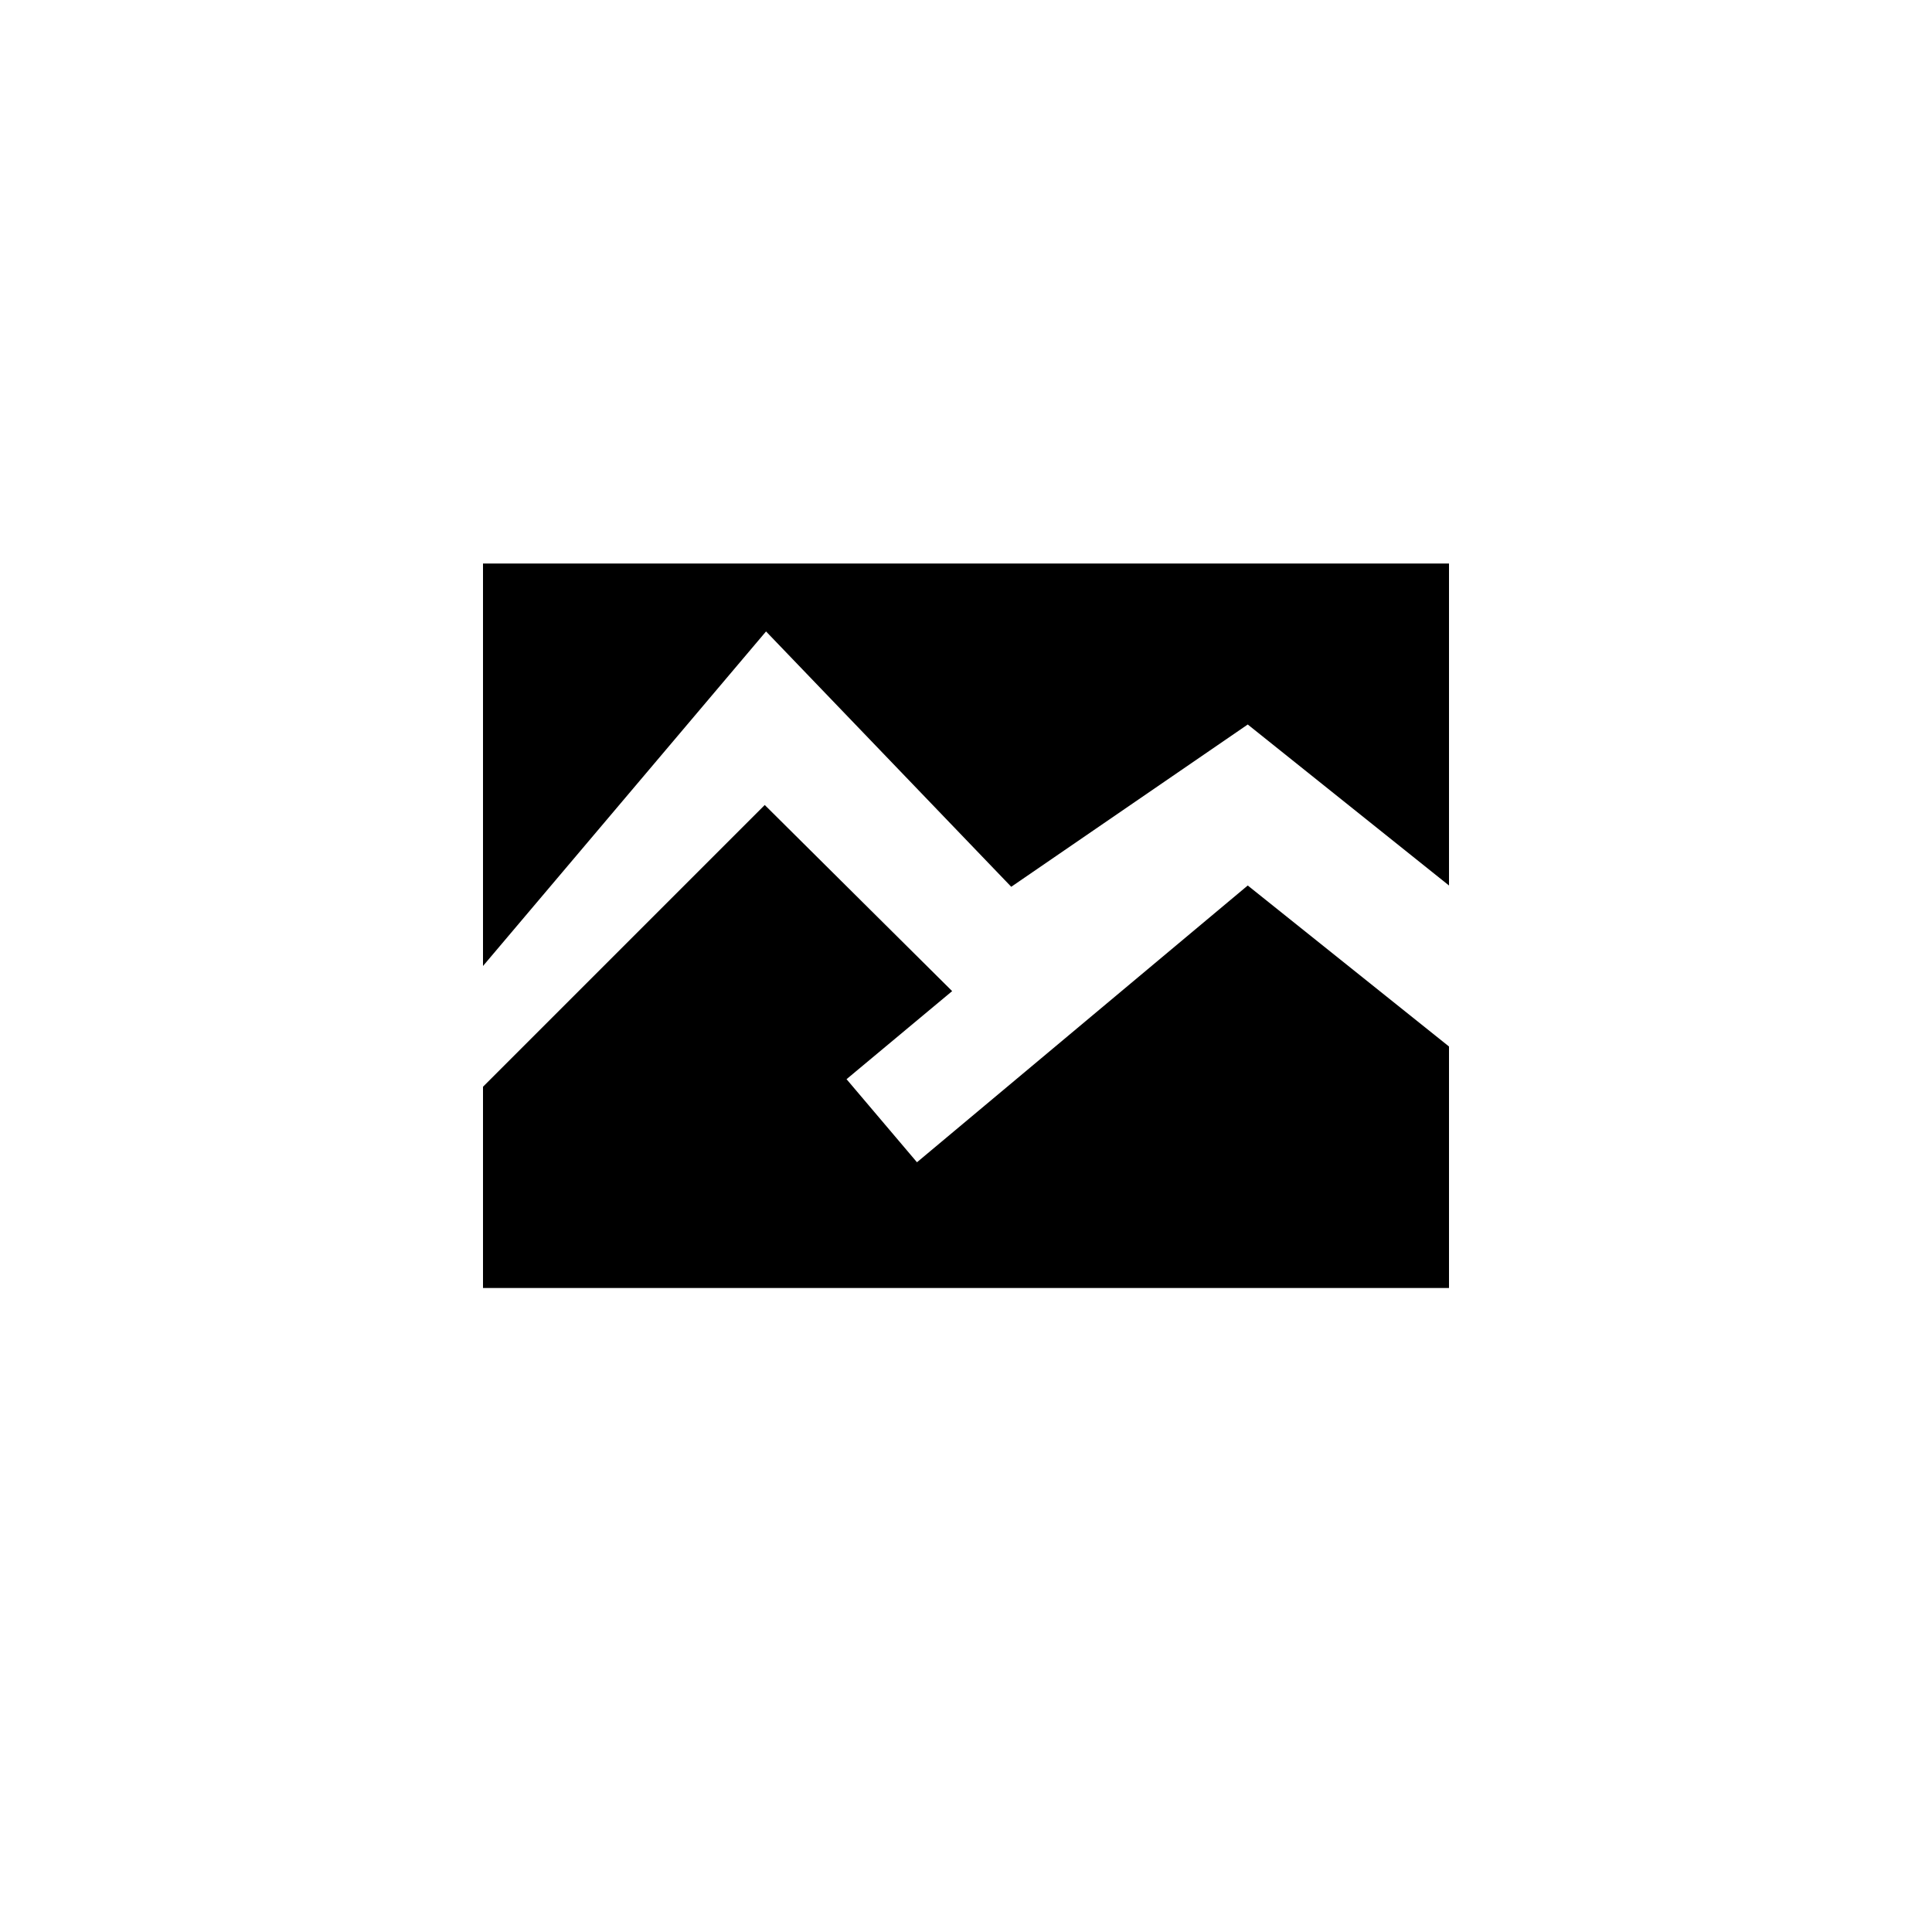
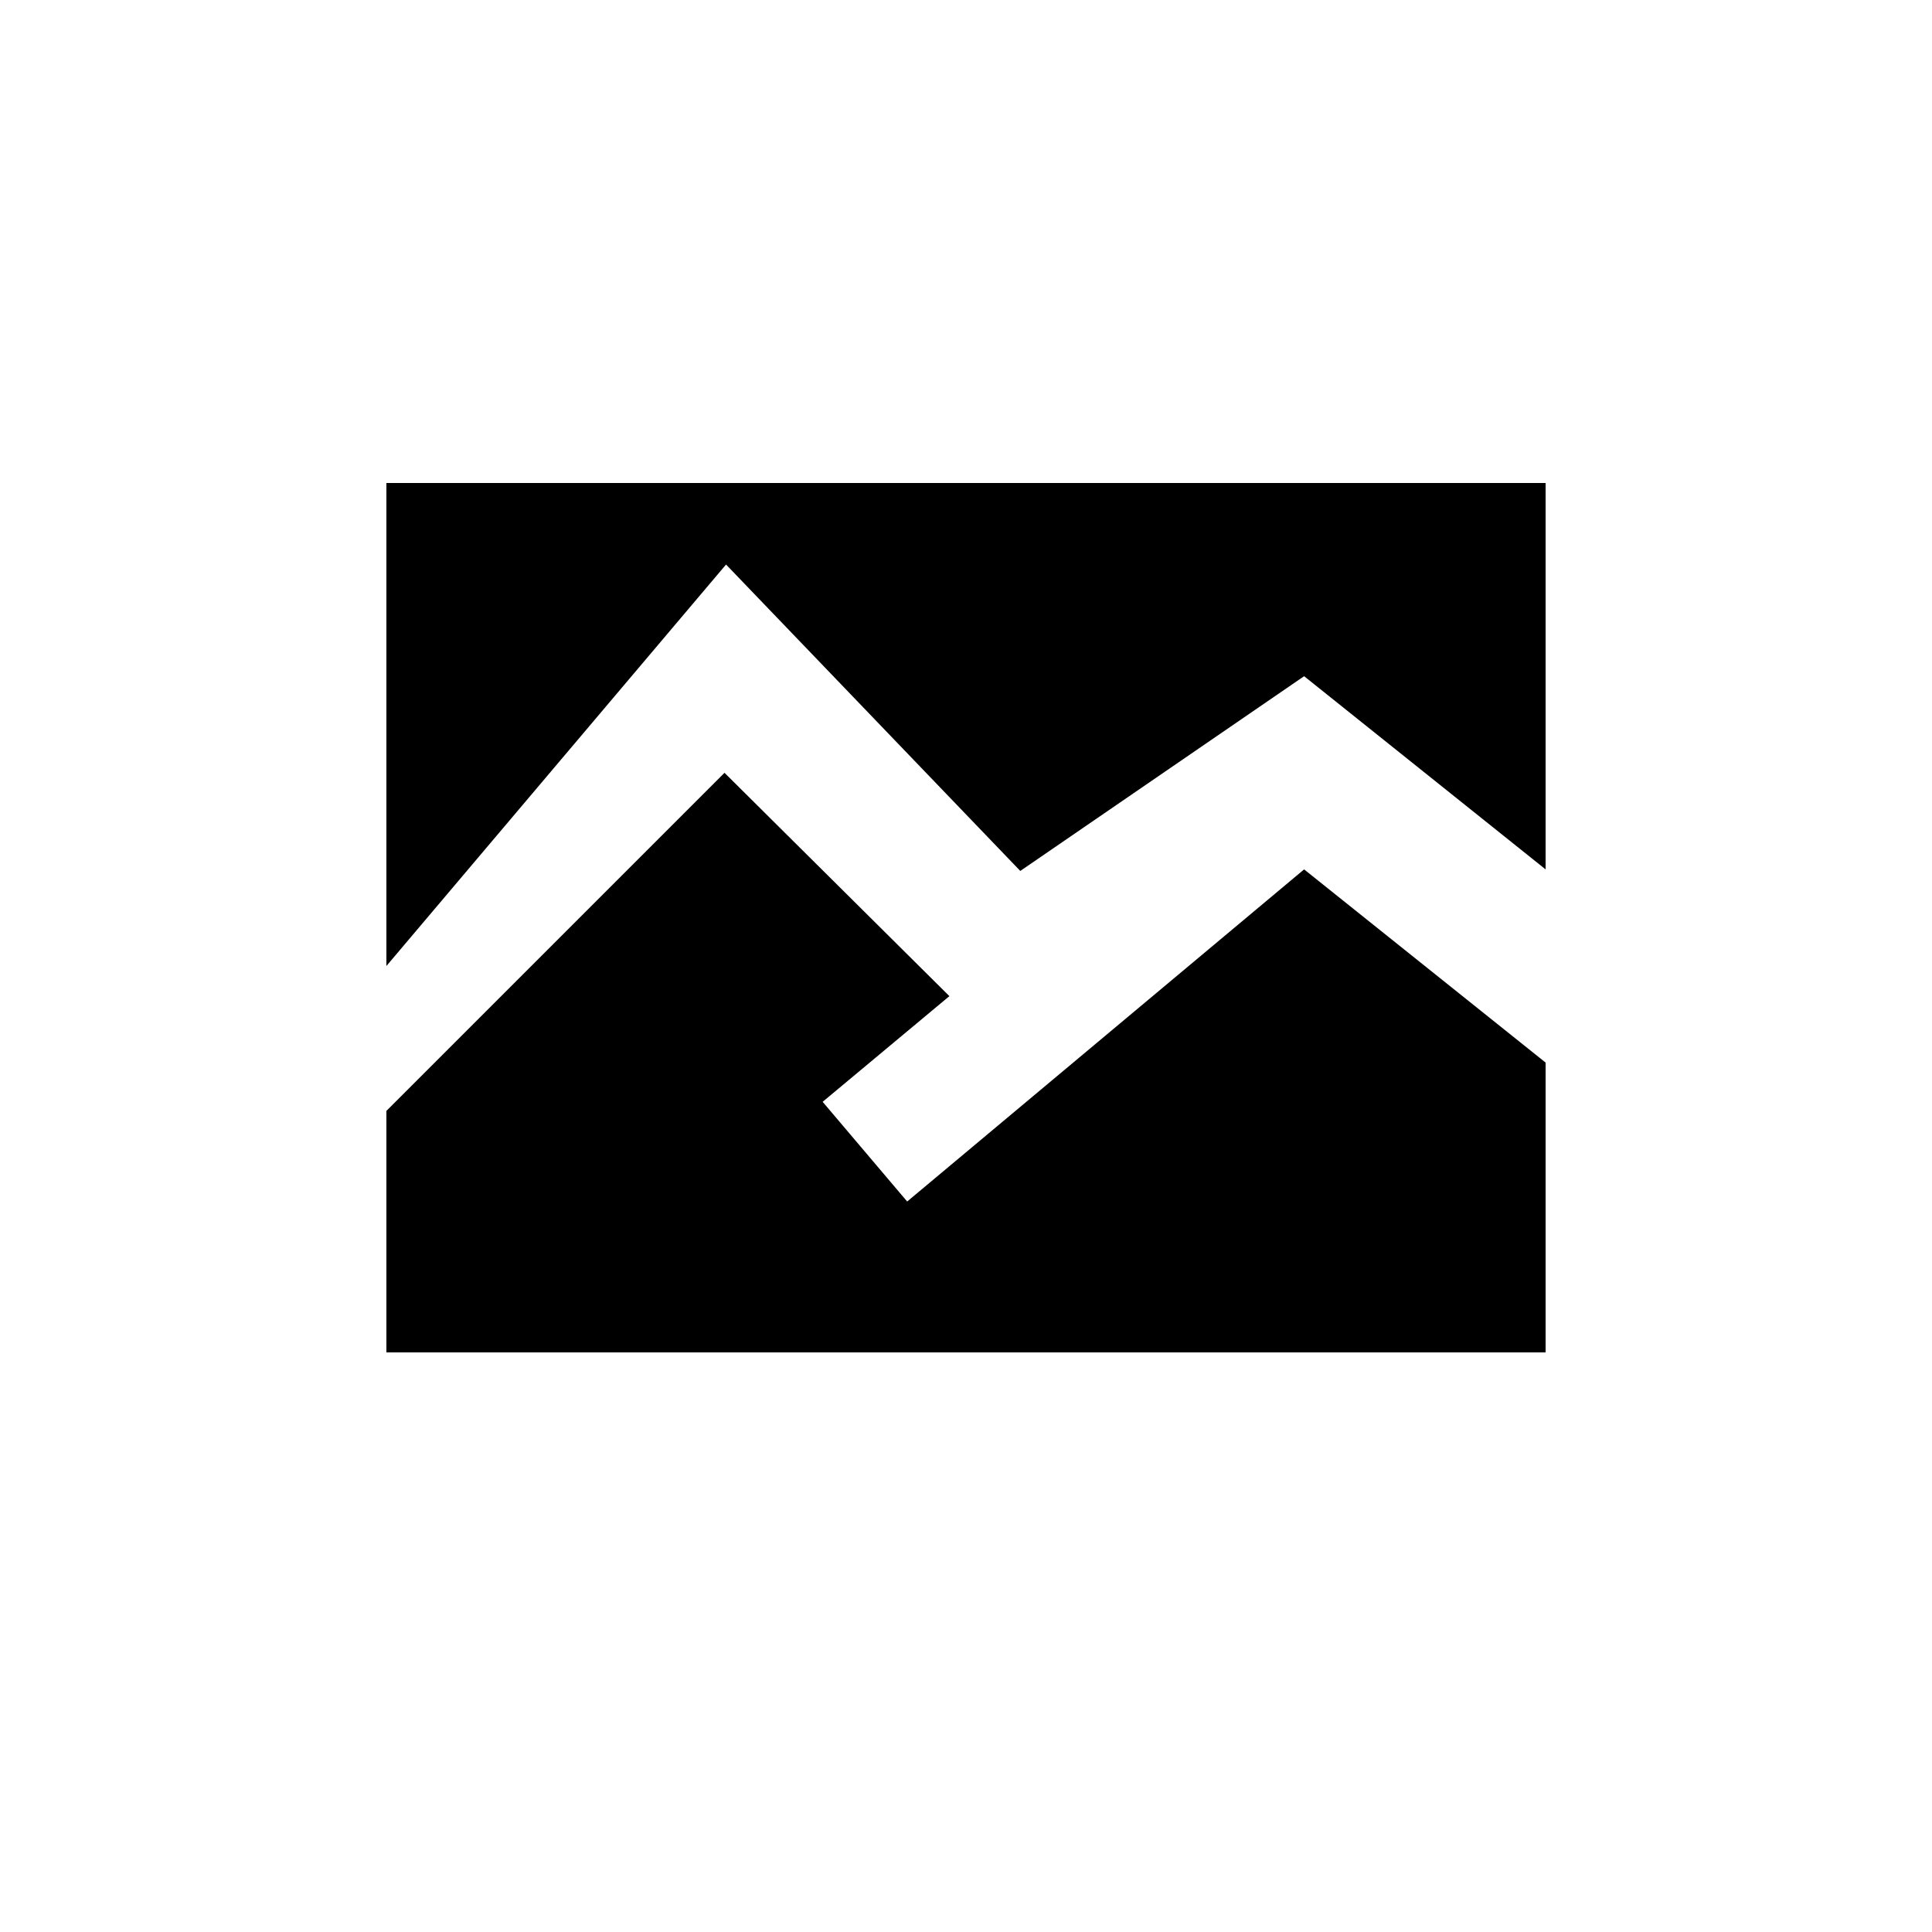
- <svg xmlns="http://www.w3.org/2000/svg" width="24" height="24" viewBox="0 0 24 24">
-   <g id="image-frameless">
-     <path id="mountains" d="M11.828 12.312l-1.312 1.094.875 1.032 4.109-3.438 2.5 2v3h-12v-2.5l3.5-3.5z" />
-     <path id="sky" d="M12.562 11.016l2.938-2.016 2.5 2v-4h-12v5l3.516-4.156z" />
-   </g>
+ <svg xmlns="http://www.w3.org/2000/svg" width="20" height="20" viewBox="2 2 20 20">
+   <path id="mountains" d="M11.828 12.312l-1.312 1.094.875 1.032 4.109-3.438 2.5 2v3h-12v-2.5l3.5-3.5z" />
+   <path id="sky" d="M12.562 11.016l2.938-2.016 2.5 2v-4h-12v5l3.516-4.156z" />
</svg>
